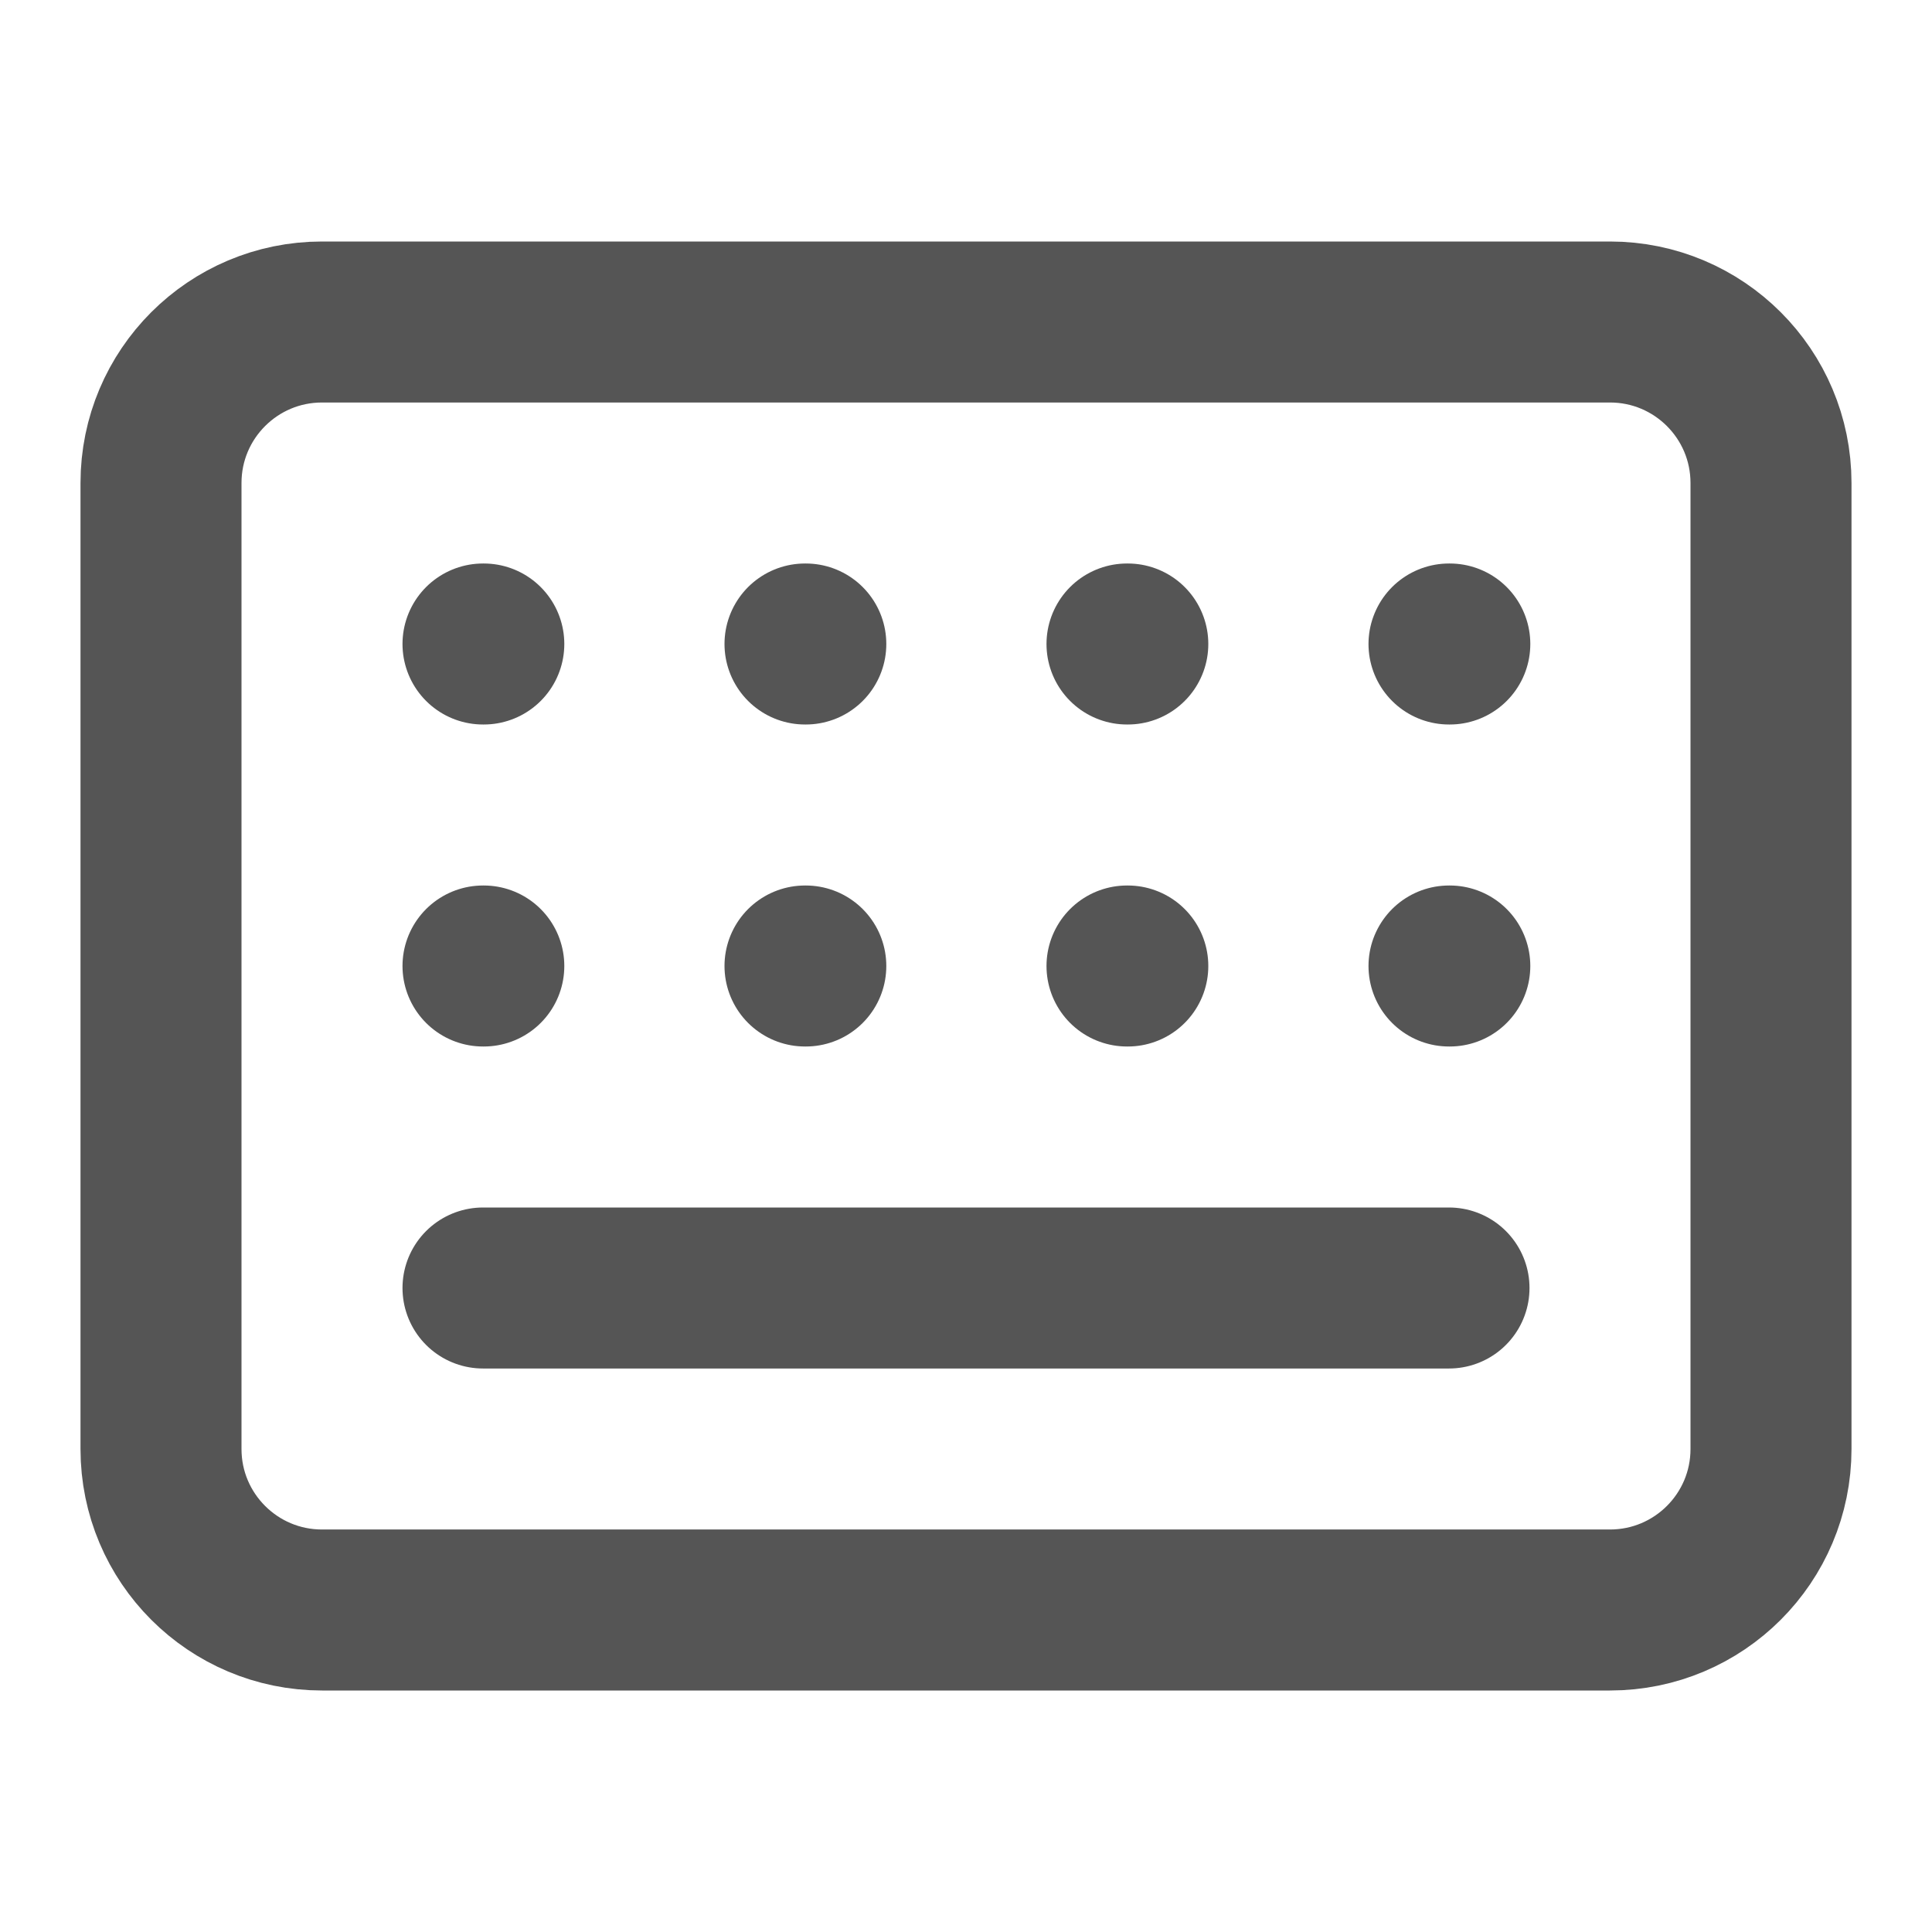
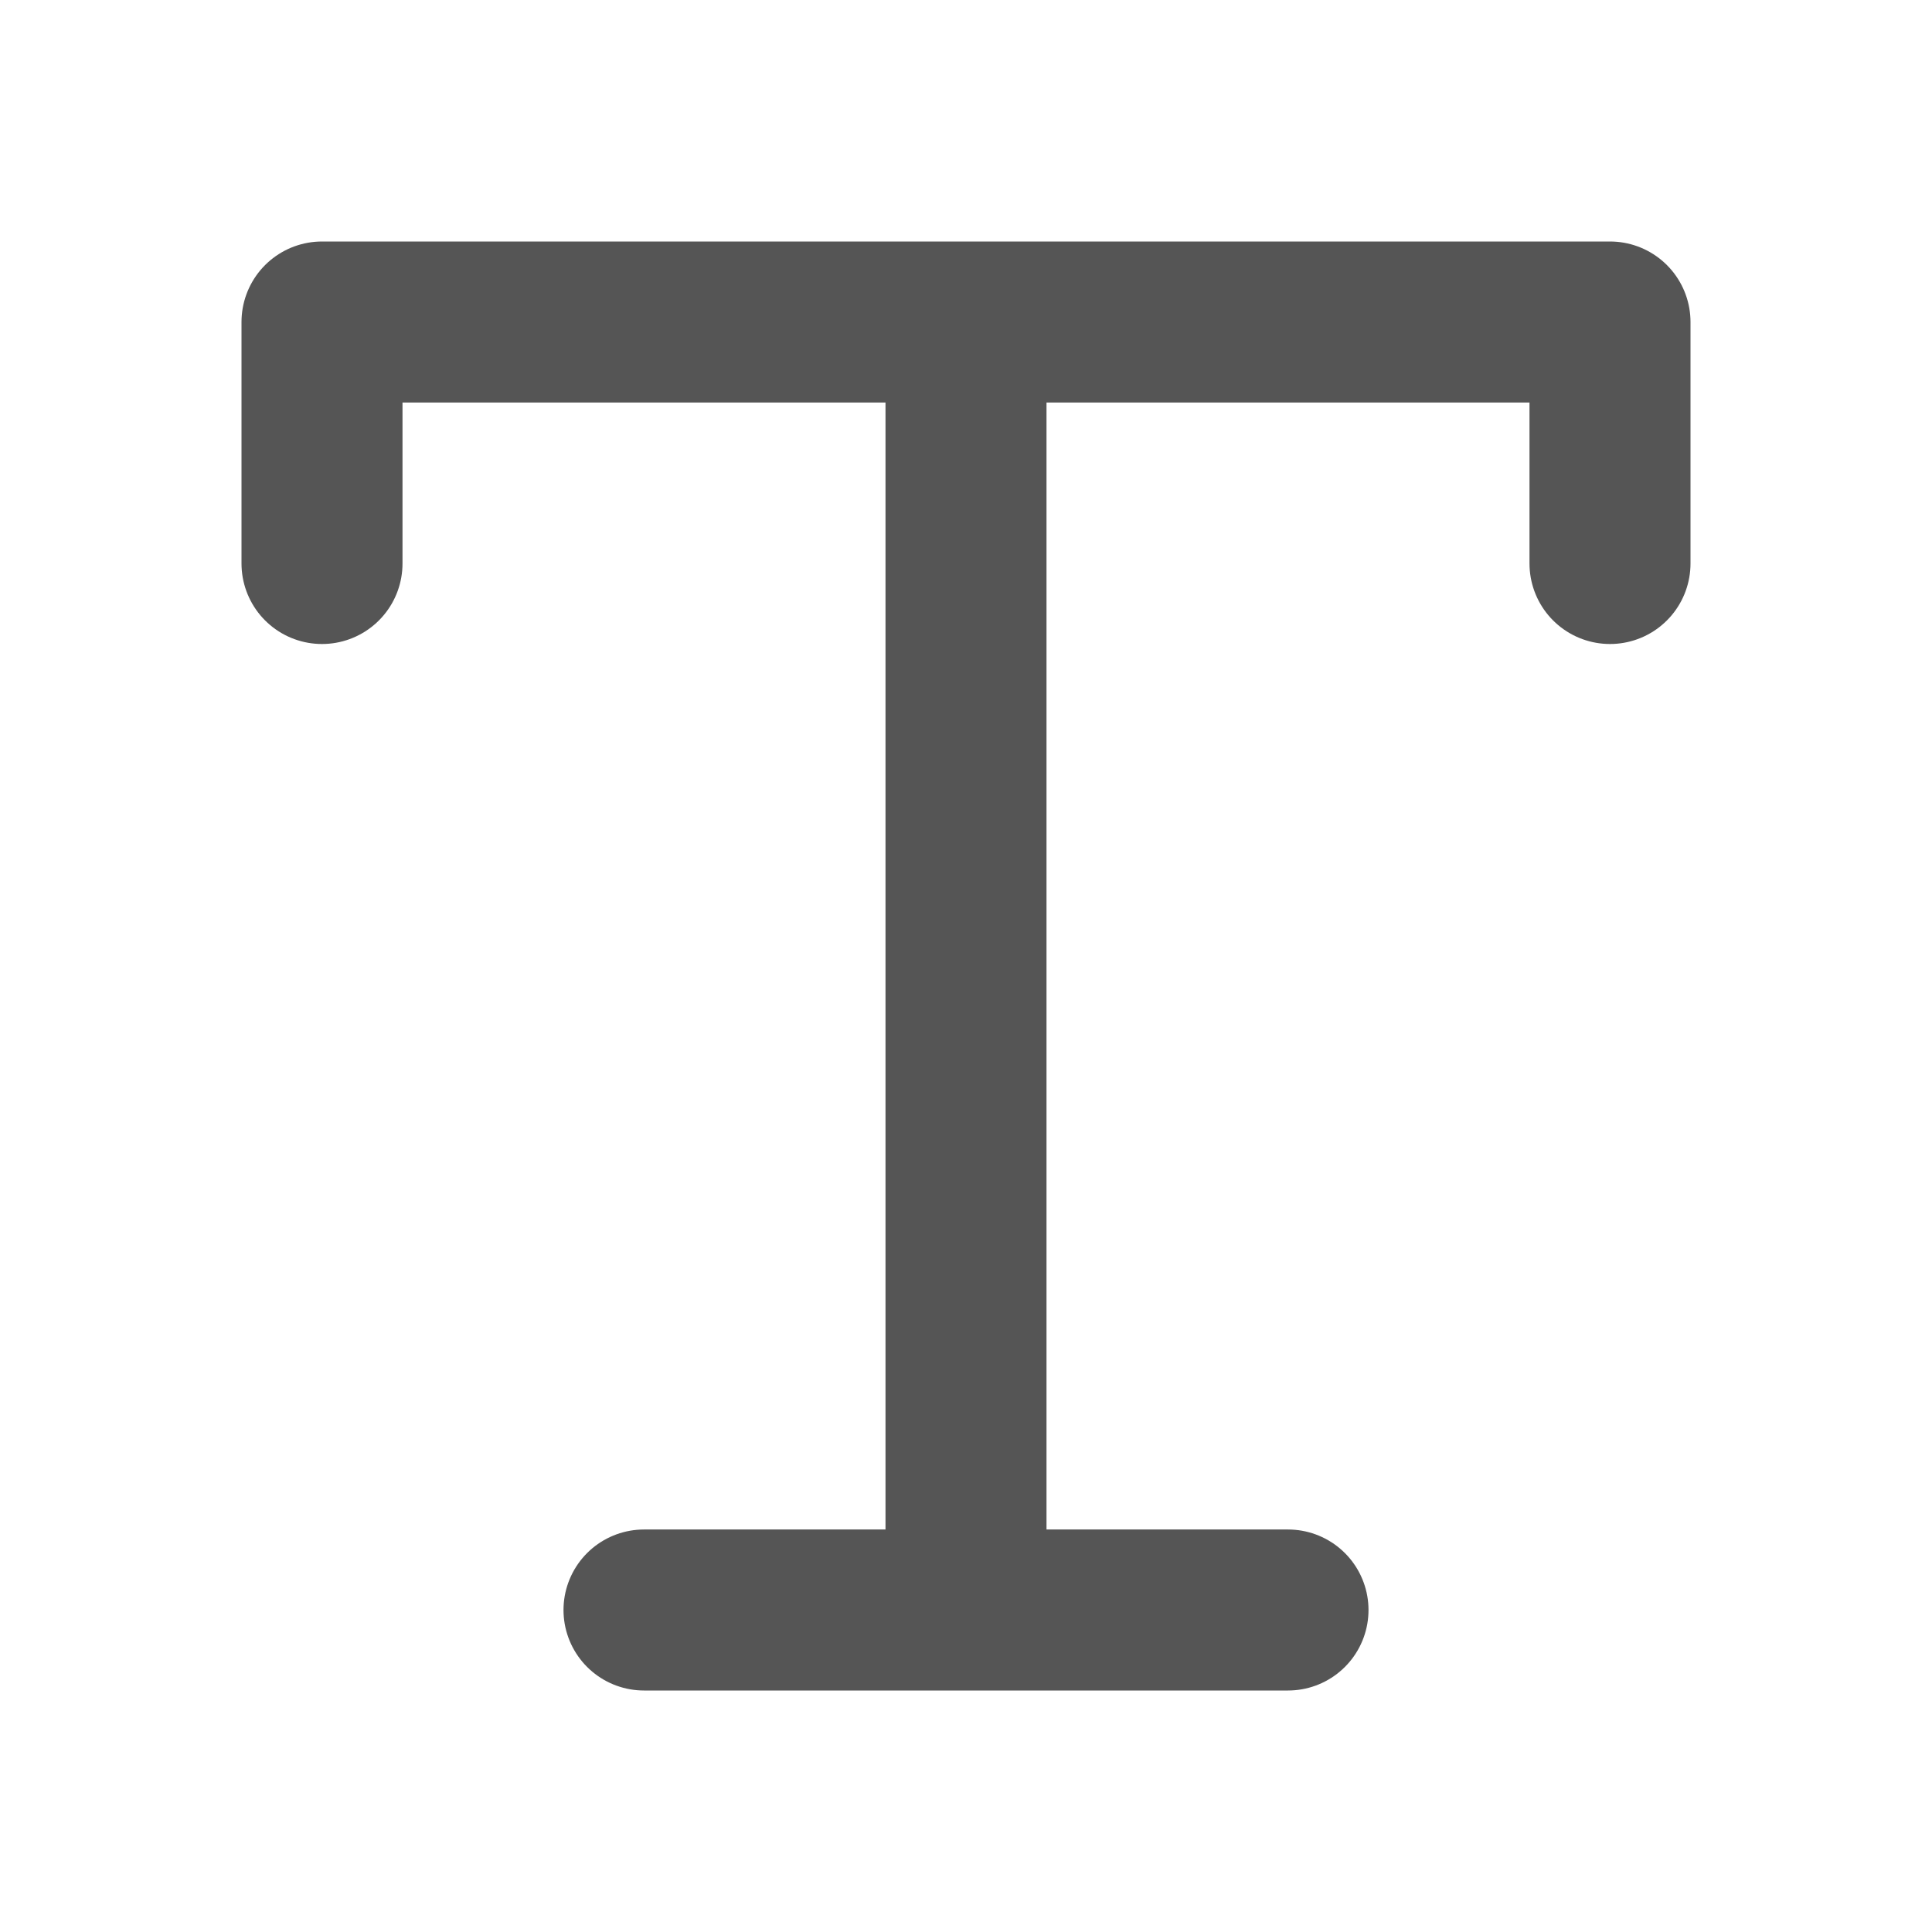
<svg xmlns="http://www.w3.org/2000/svg" viewBox="0 0 24 24" fill="none" stroke="currentColor" stroke-width="2" stroke-linecap="round" stroke-linejoin="round">
  <style>:root{color:#555}@media(prefers-color-scheme:dark){:root{color:#bbb}}</style>
-   <rect x="2" y="4" width="20" height="16" rx="2" />
-   <path d="M6 8h.01M10 8h.01M14 8h.01M18 8h.01M6 12h.01M10 12h.01M14 12h.01M18 12h.01M6 16h12" />
+   <path d="M4 7V4h16v3M12 4v16M8 20h8" />
</svg>
